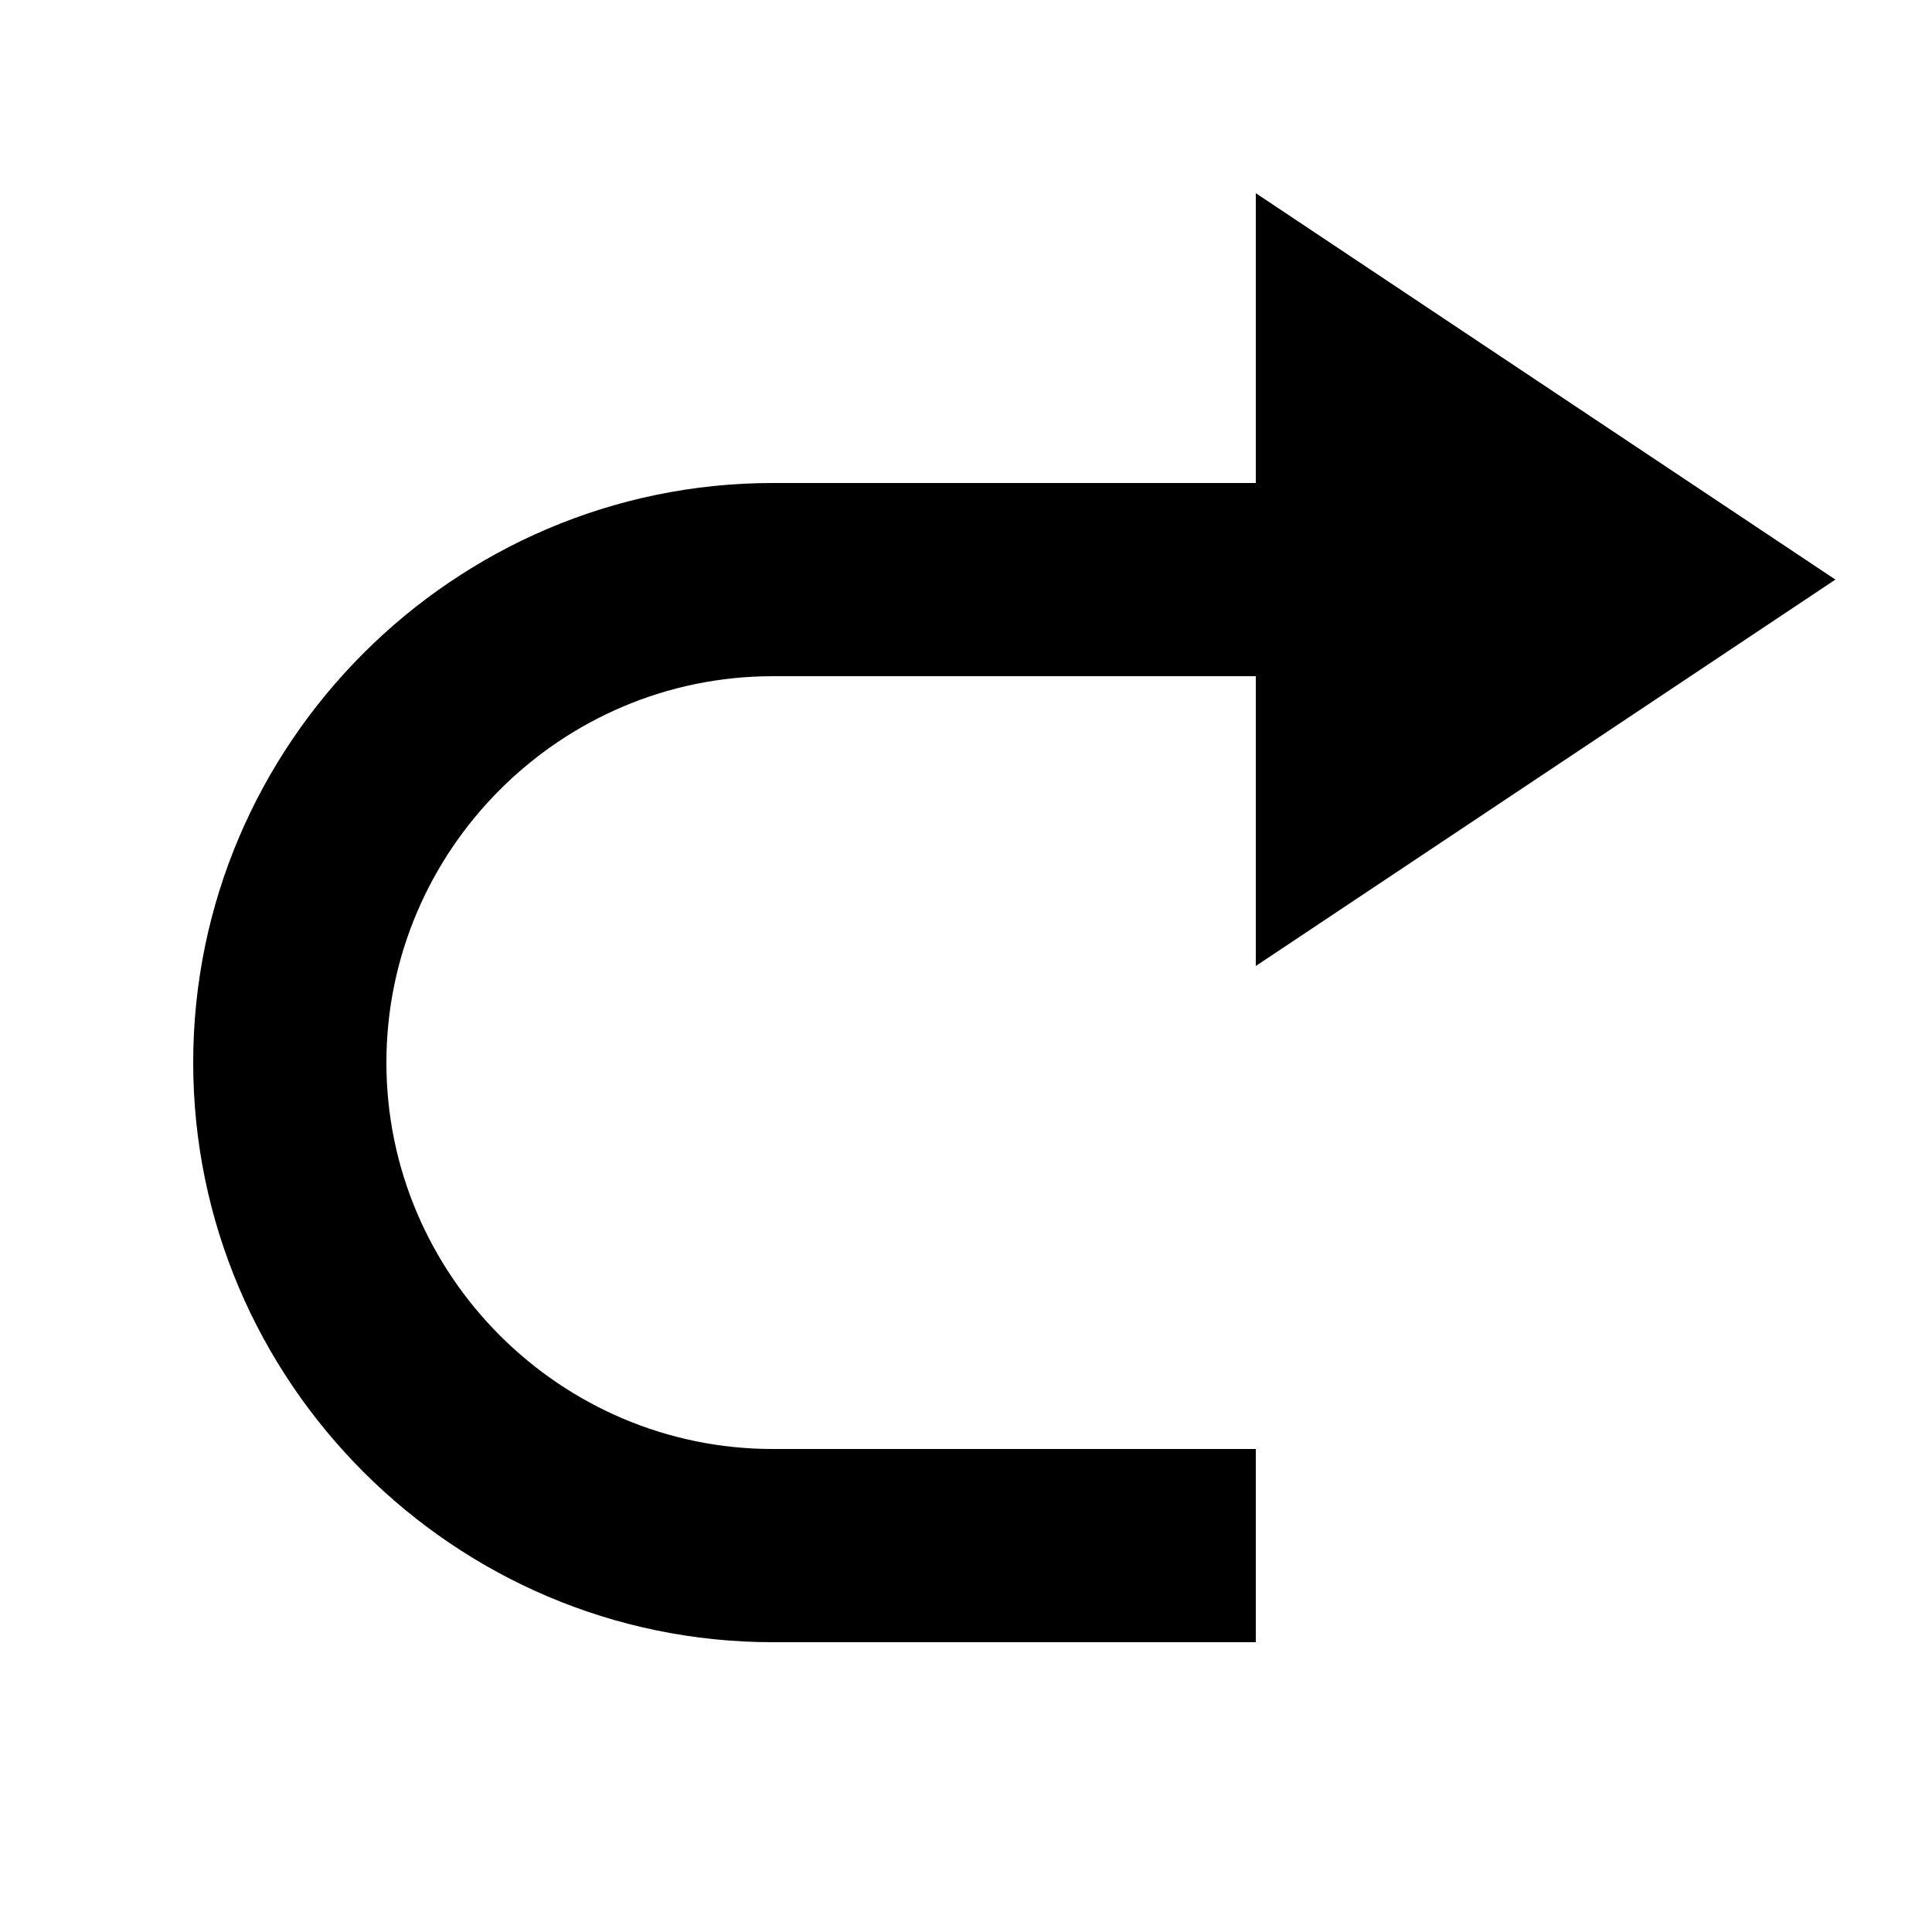
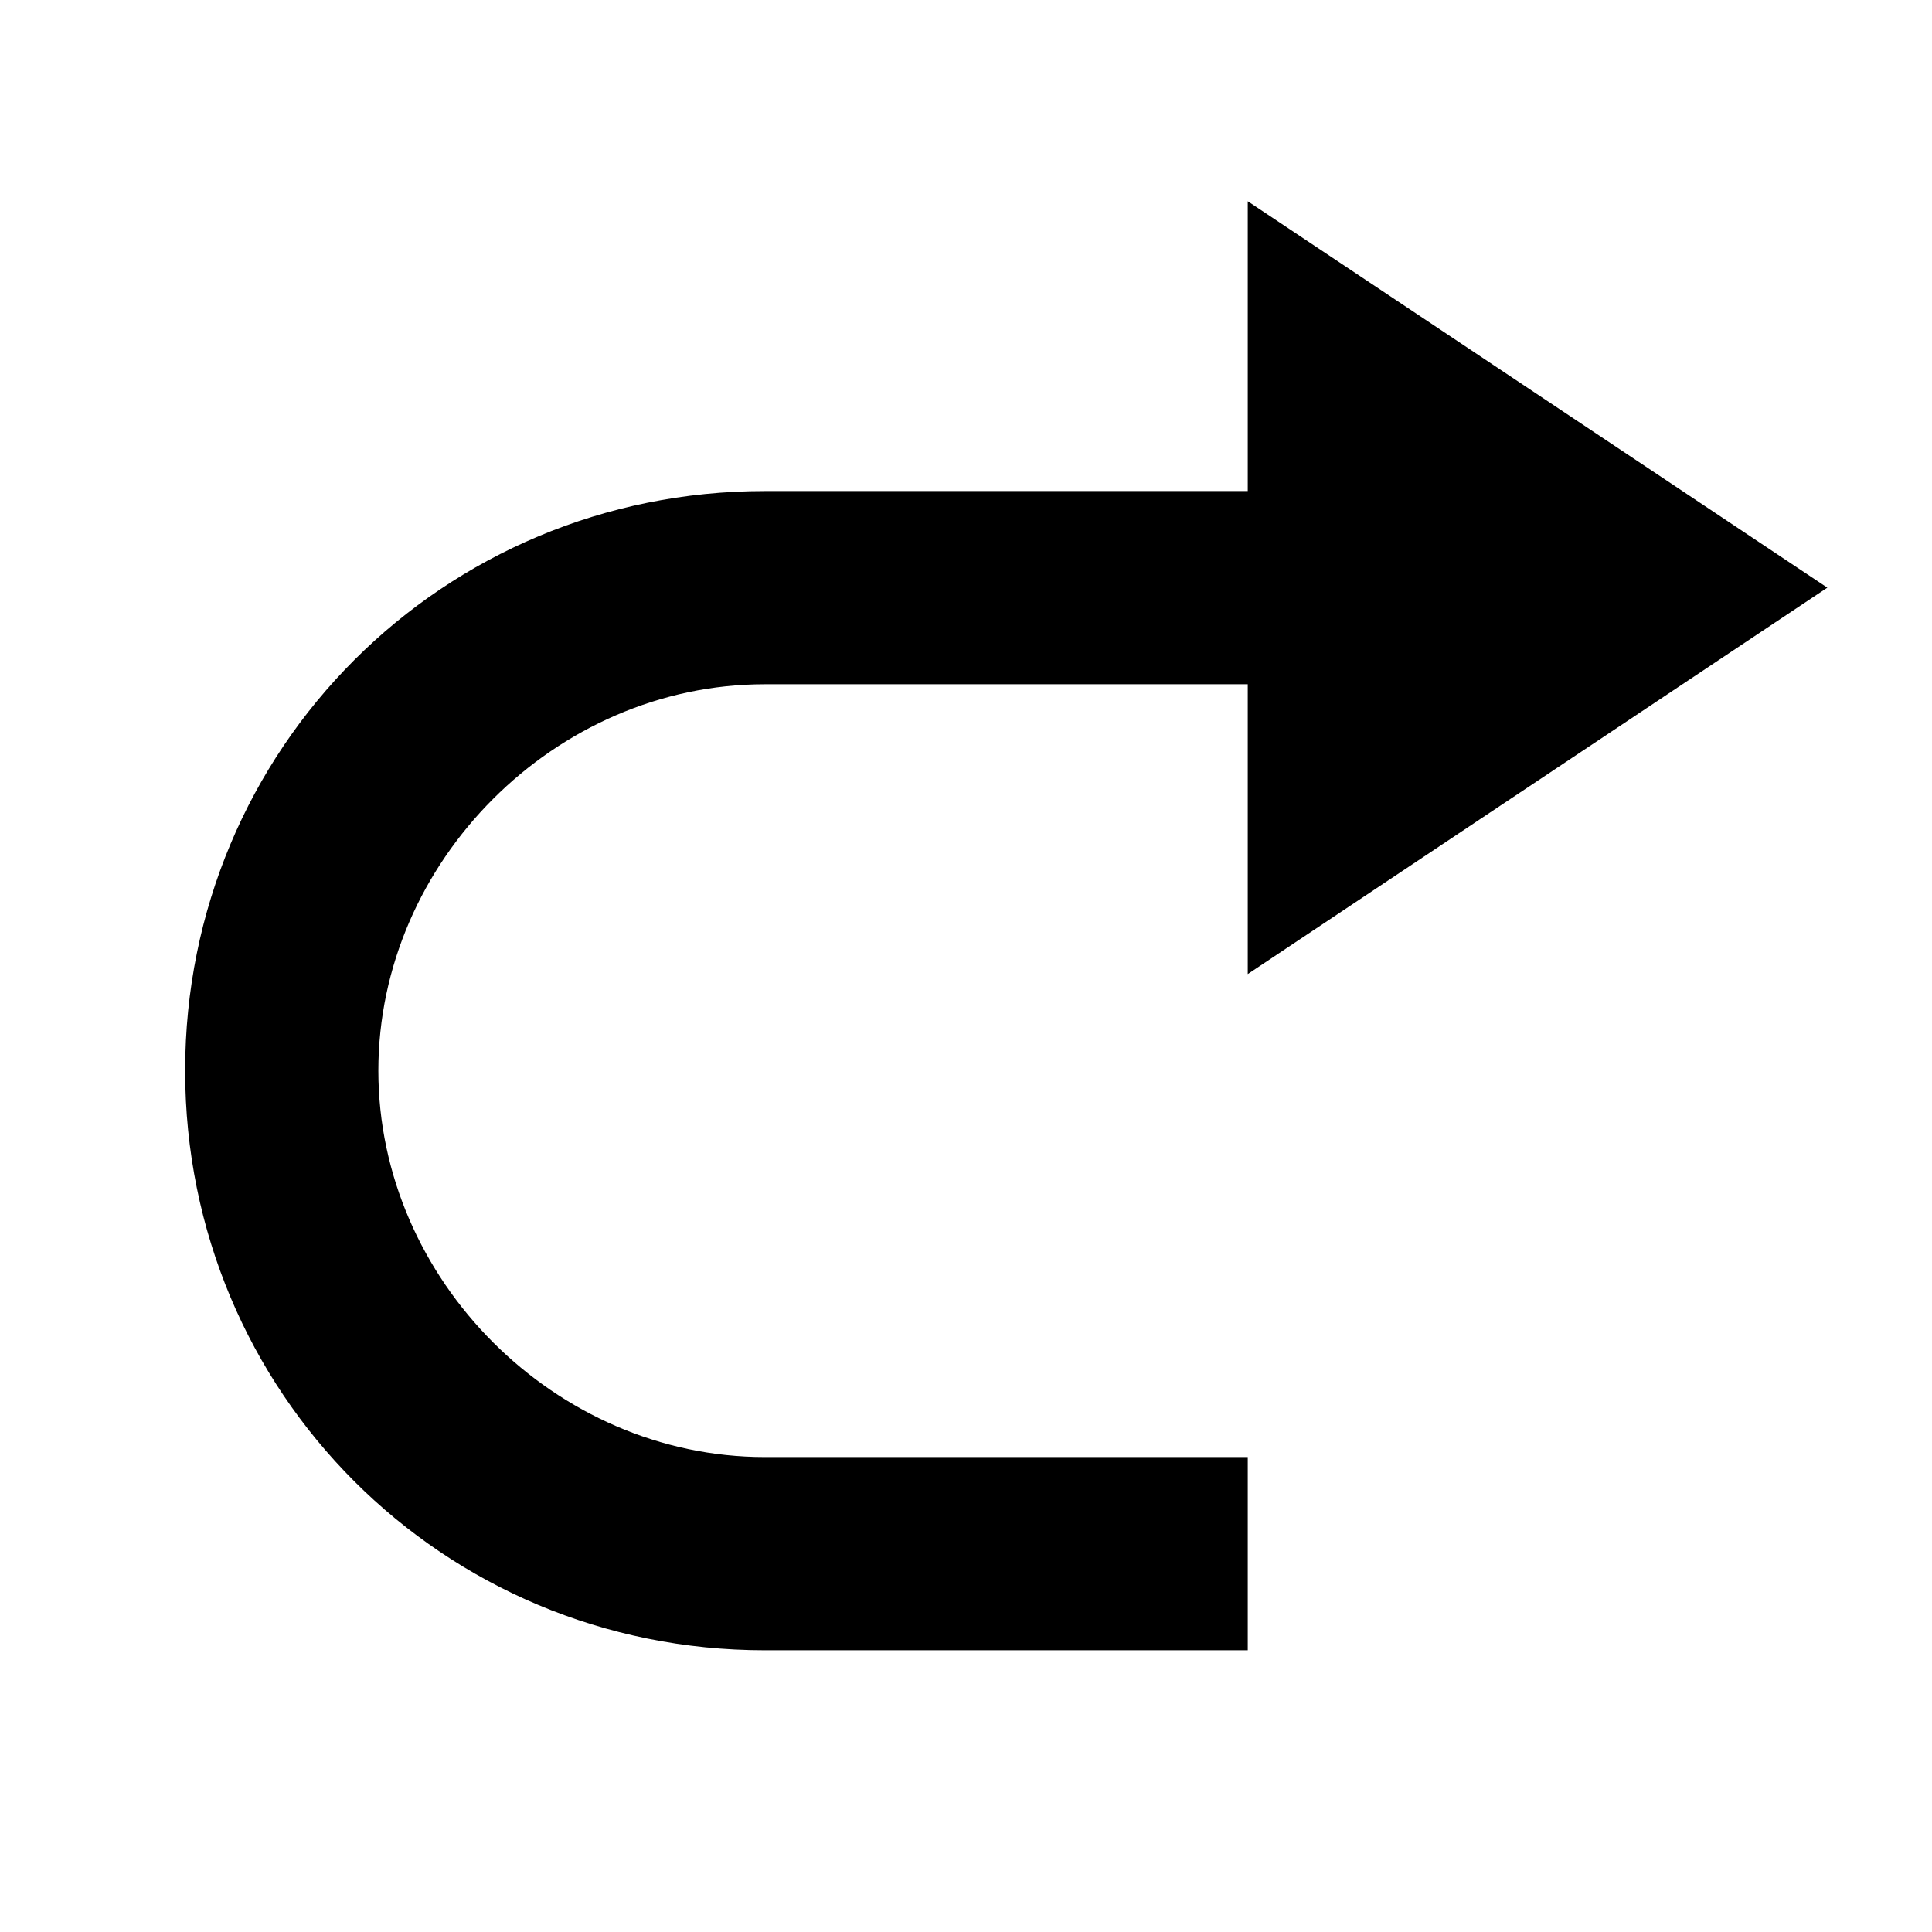
- <svg xmlns="http://www.w3.org/2000/svg" version="1.1" width="24" height="24" viewBox="0 0 24 24">
-   <path d="M9.6 6h6v-3.6l7.2 4.8-7.2 4.8v-3.6h-6c-2.64 0-4.8 2.16-4.8 4.8s2.16 4.8 4.8 4.8h6v2.4h-6c-3.96 0-7.2-3.24-7.2-7.2s3.24-7.2 7.2-7.2z" />
+ <svg xmlns="http://www.w3.org/2000/svg" version="1.1" id="Layer_1" x="0px" y="0px" width="24px" height="24px" viewBox="0 0 24 24" enable-background="new 0 0 24 24" xml:space="preserve">
+   <path d="M9.5,6.1h6V2.5l7.2,4.8l-7.2,4.8V8.5h-6c-2.6,0-4.8,2.2-4.8,4.8s2.2,4.8,4.8,4.8h6v2.4h-6c-4,0-7.2-3.2-7.2-7.2  S5.5,6.1,9.5,6.1z" />
</svg>
